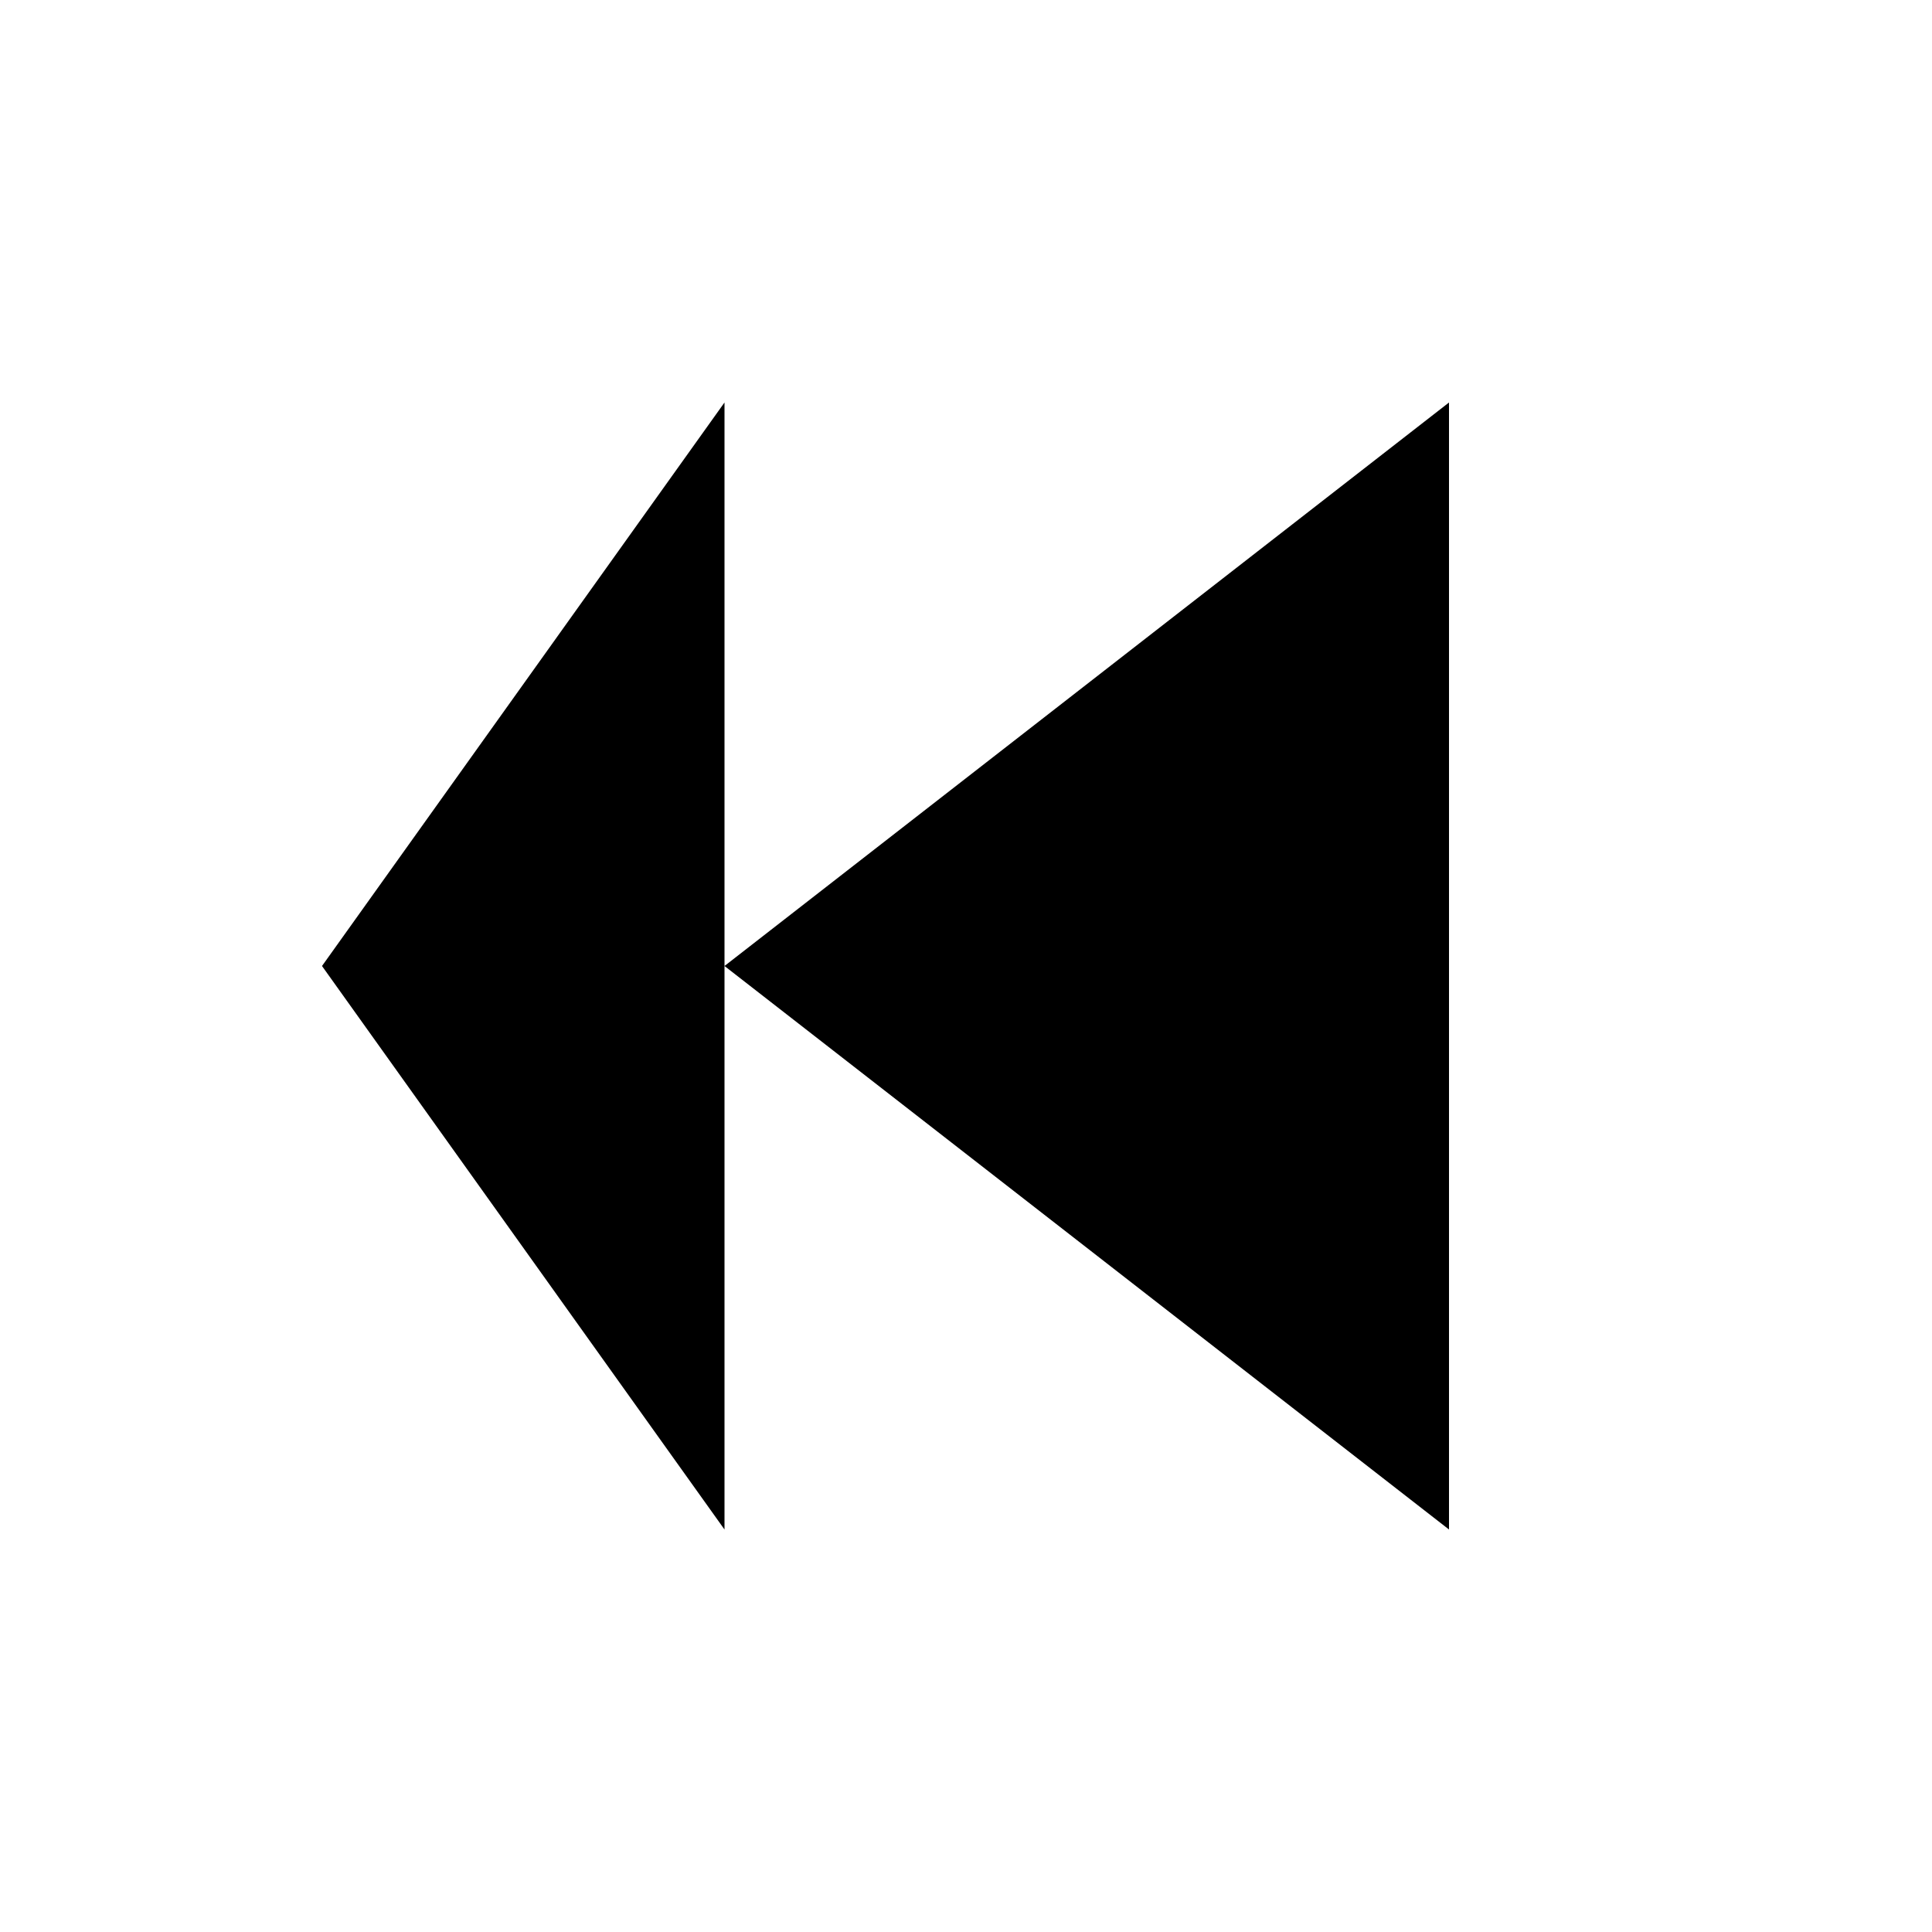
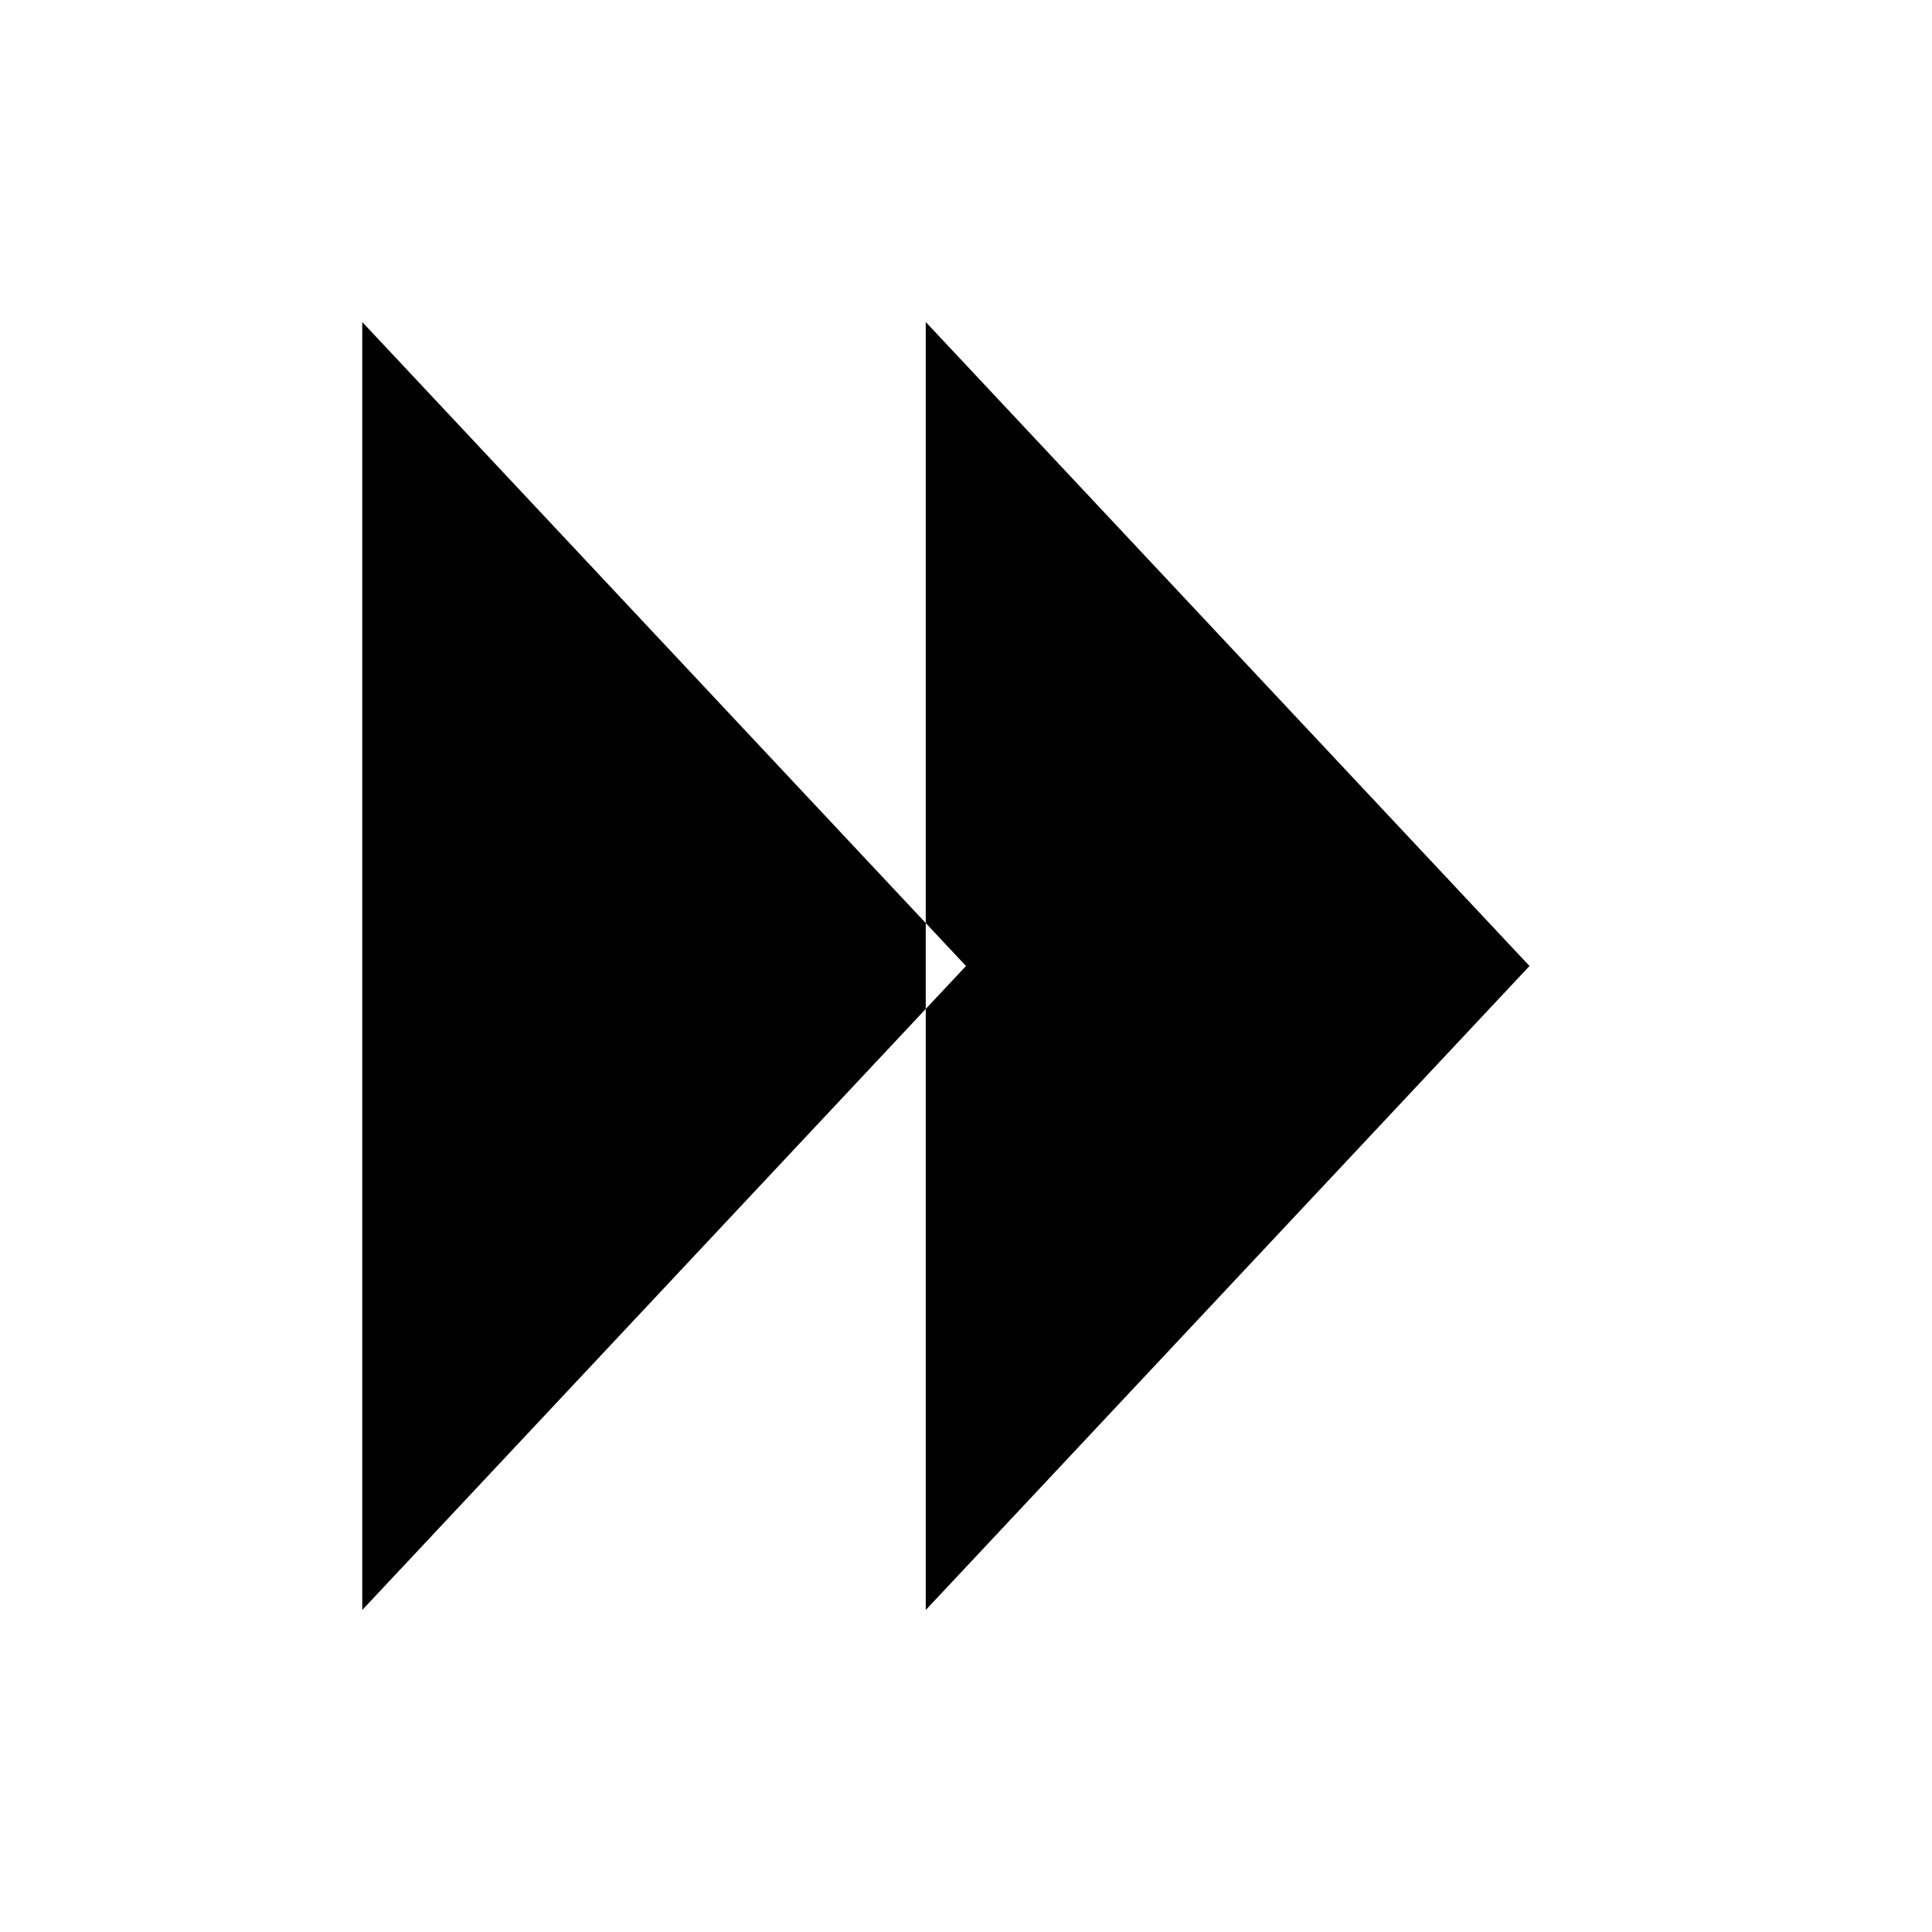
<svg xmlns="http://www.w3.org/2000/svg" width="24" height="24" viewBox="0 0 24 24" fill="currentColor" stroke="none" stroke-width="2.24" stroke-linecap="round" stroke-linejoin="round" fill-rule="evenodd" clip-rule="evenodd" aria-hidden="true">
-   <path d="M18 5 9 12l9 7zM9 5 4 12l5 7z" />
+   <path d="M4.5 4v16L12 12zM11.5 4v16L19 12z" />
</svg>
